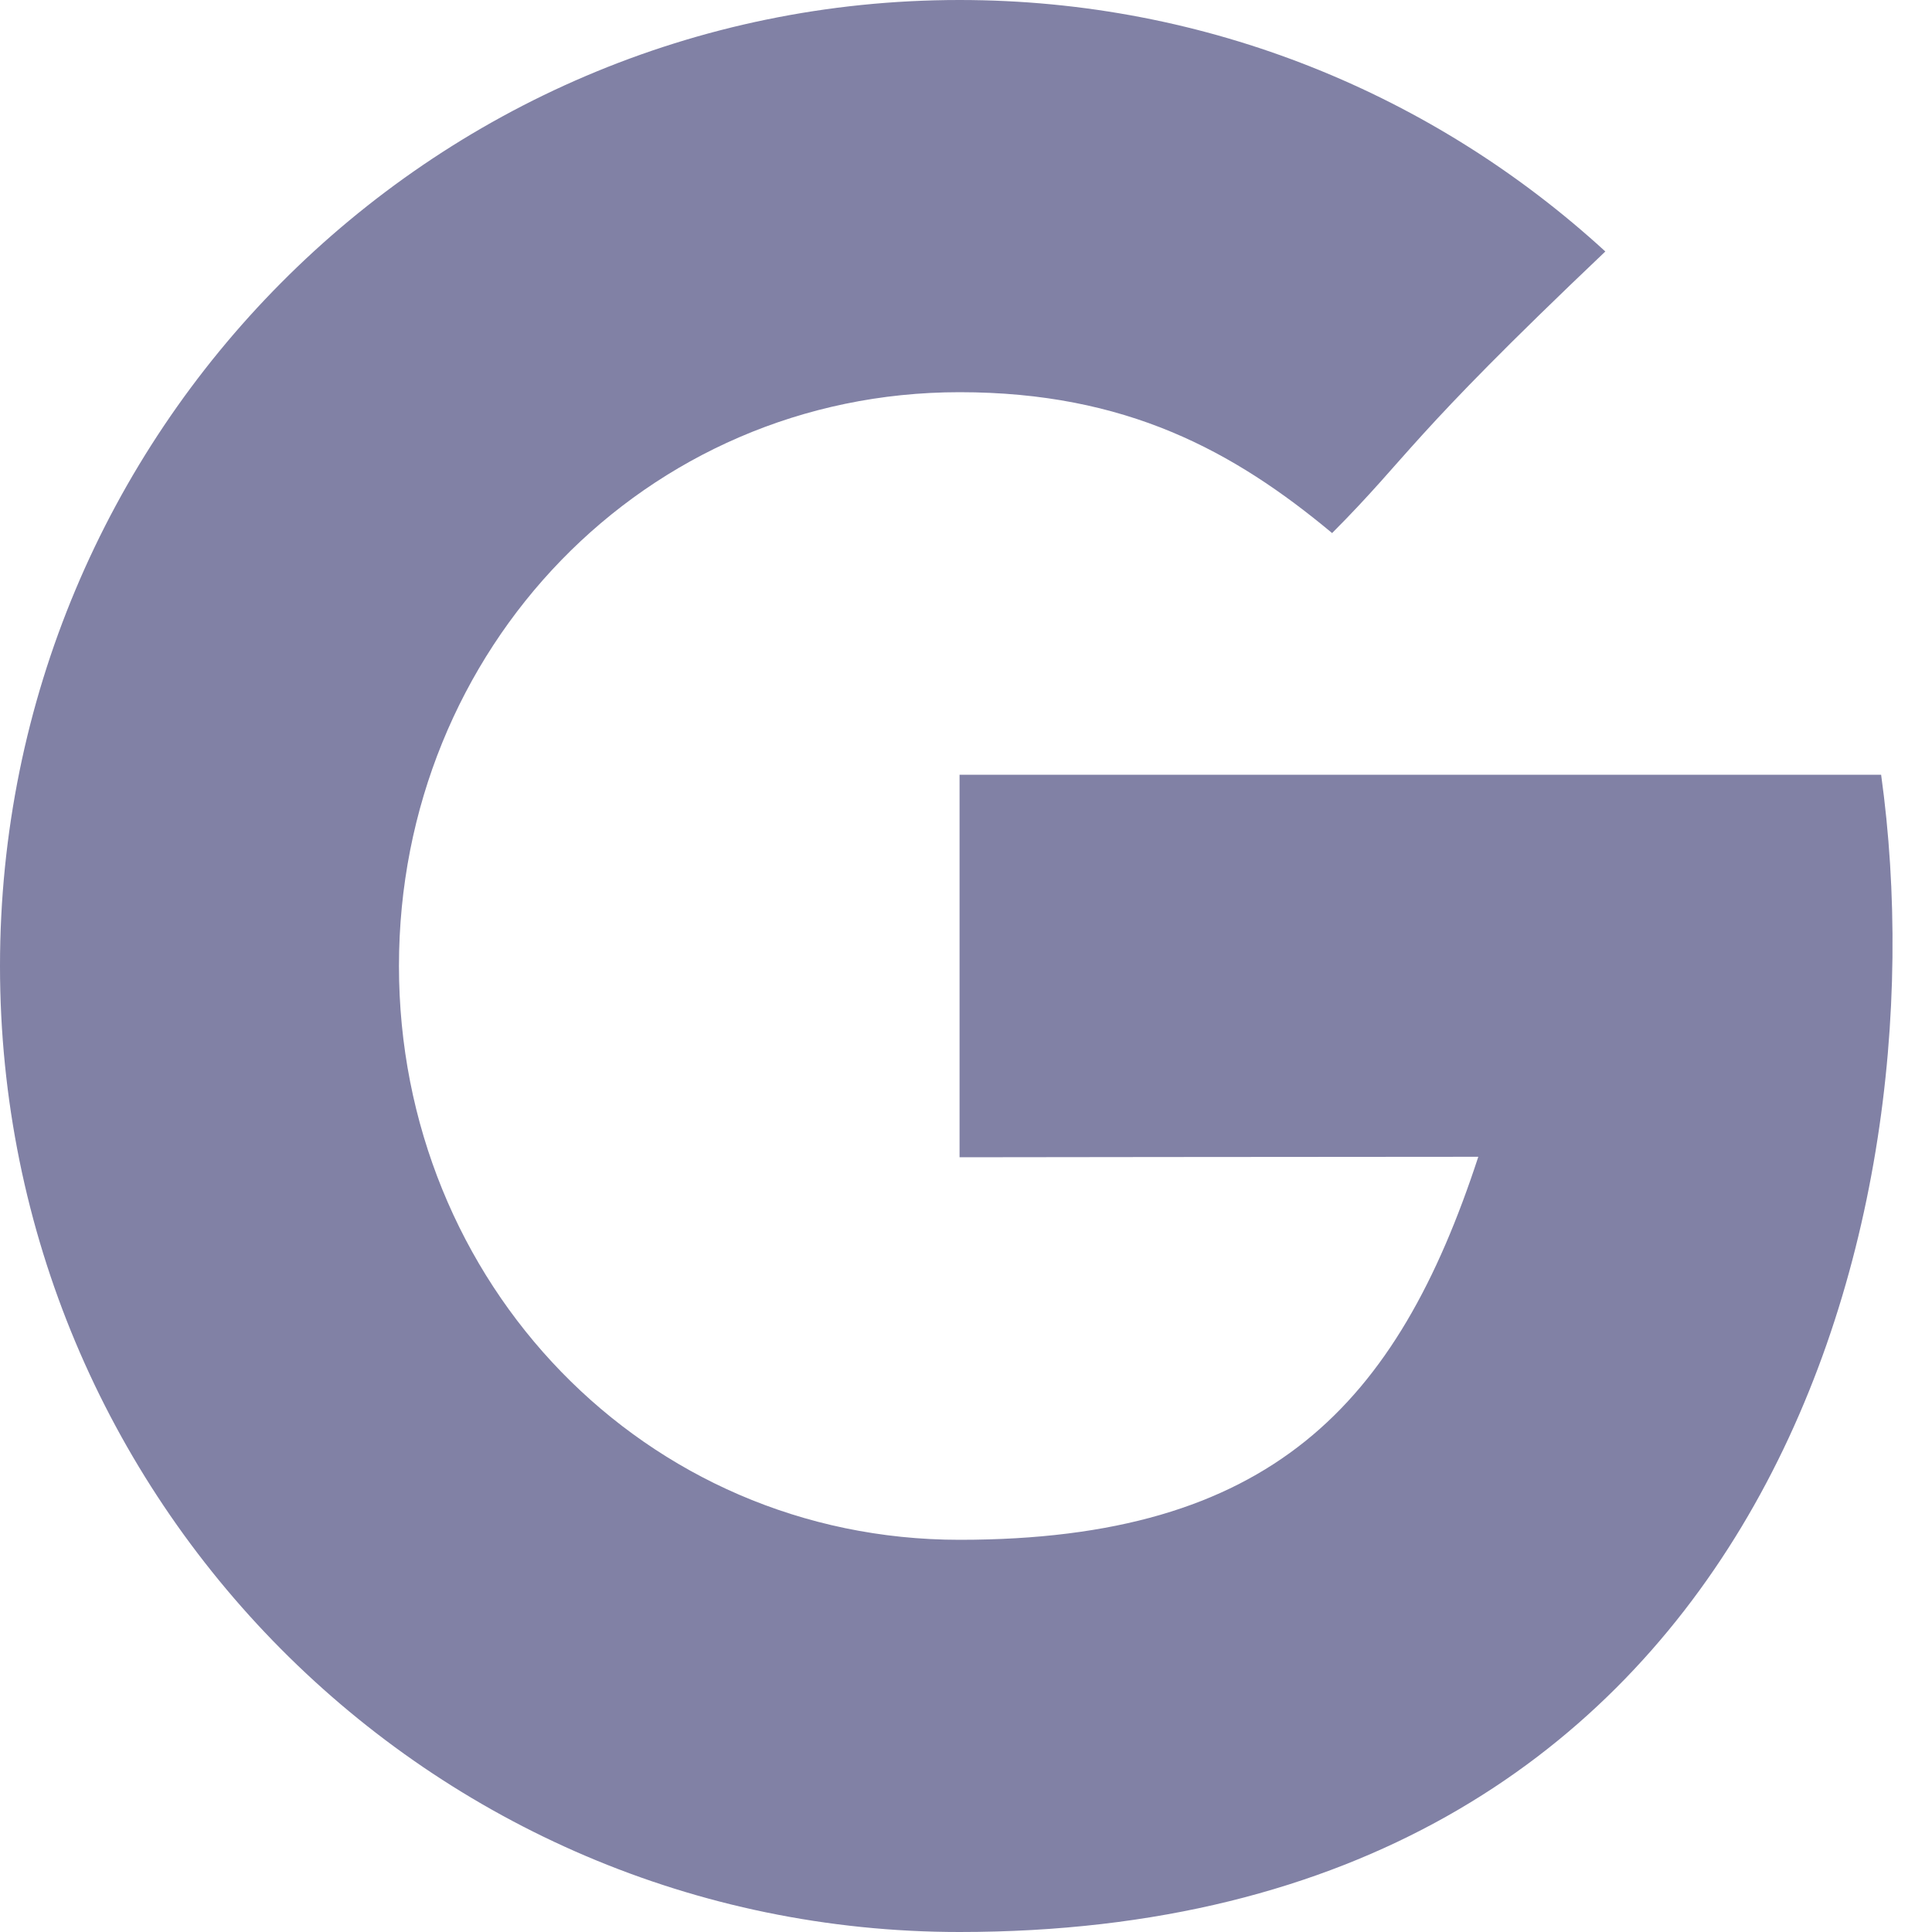
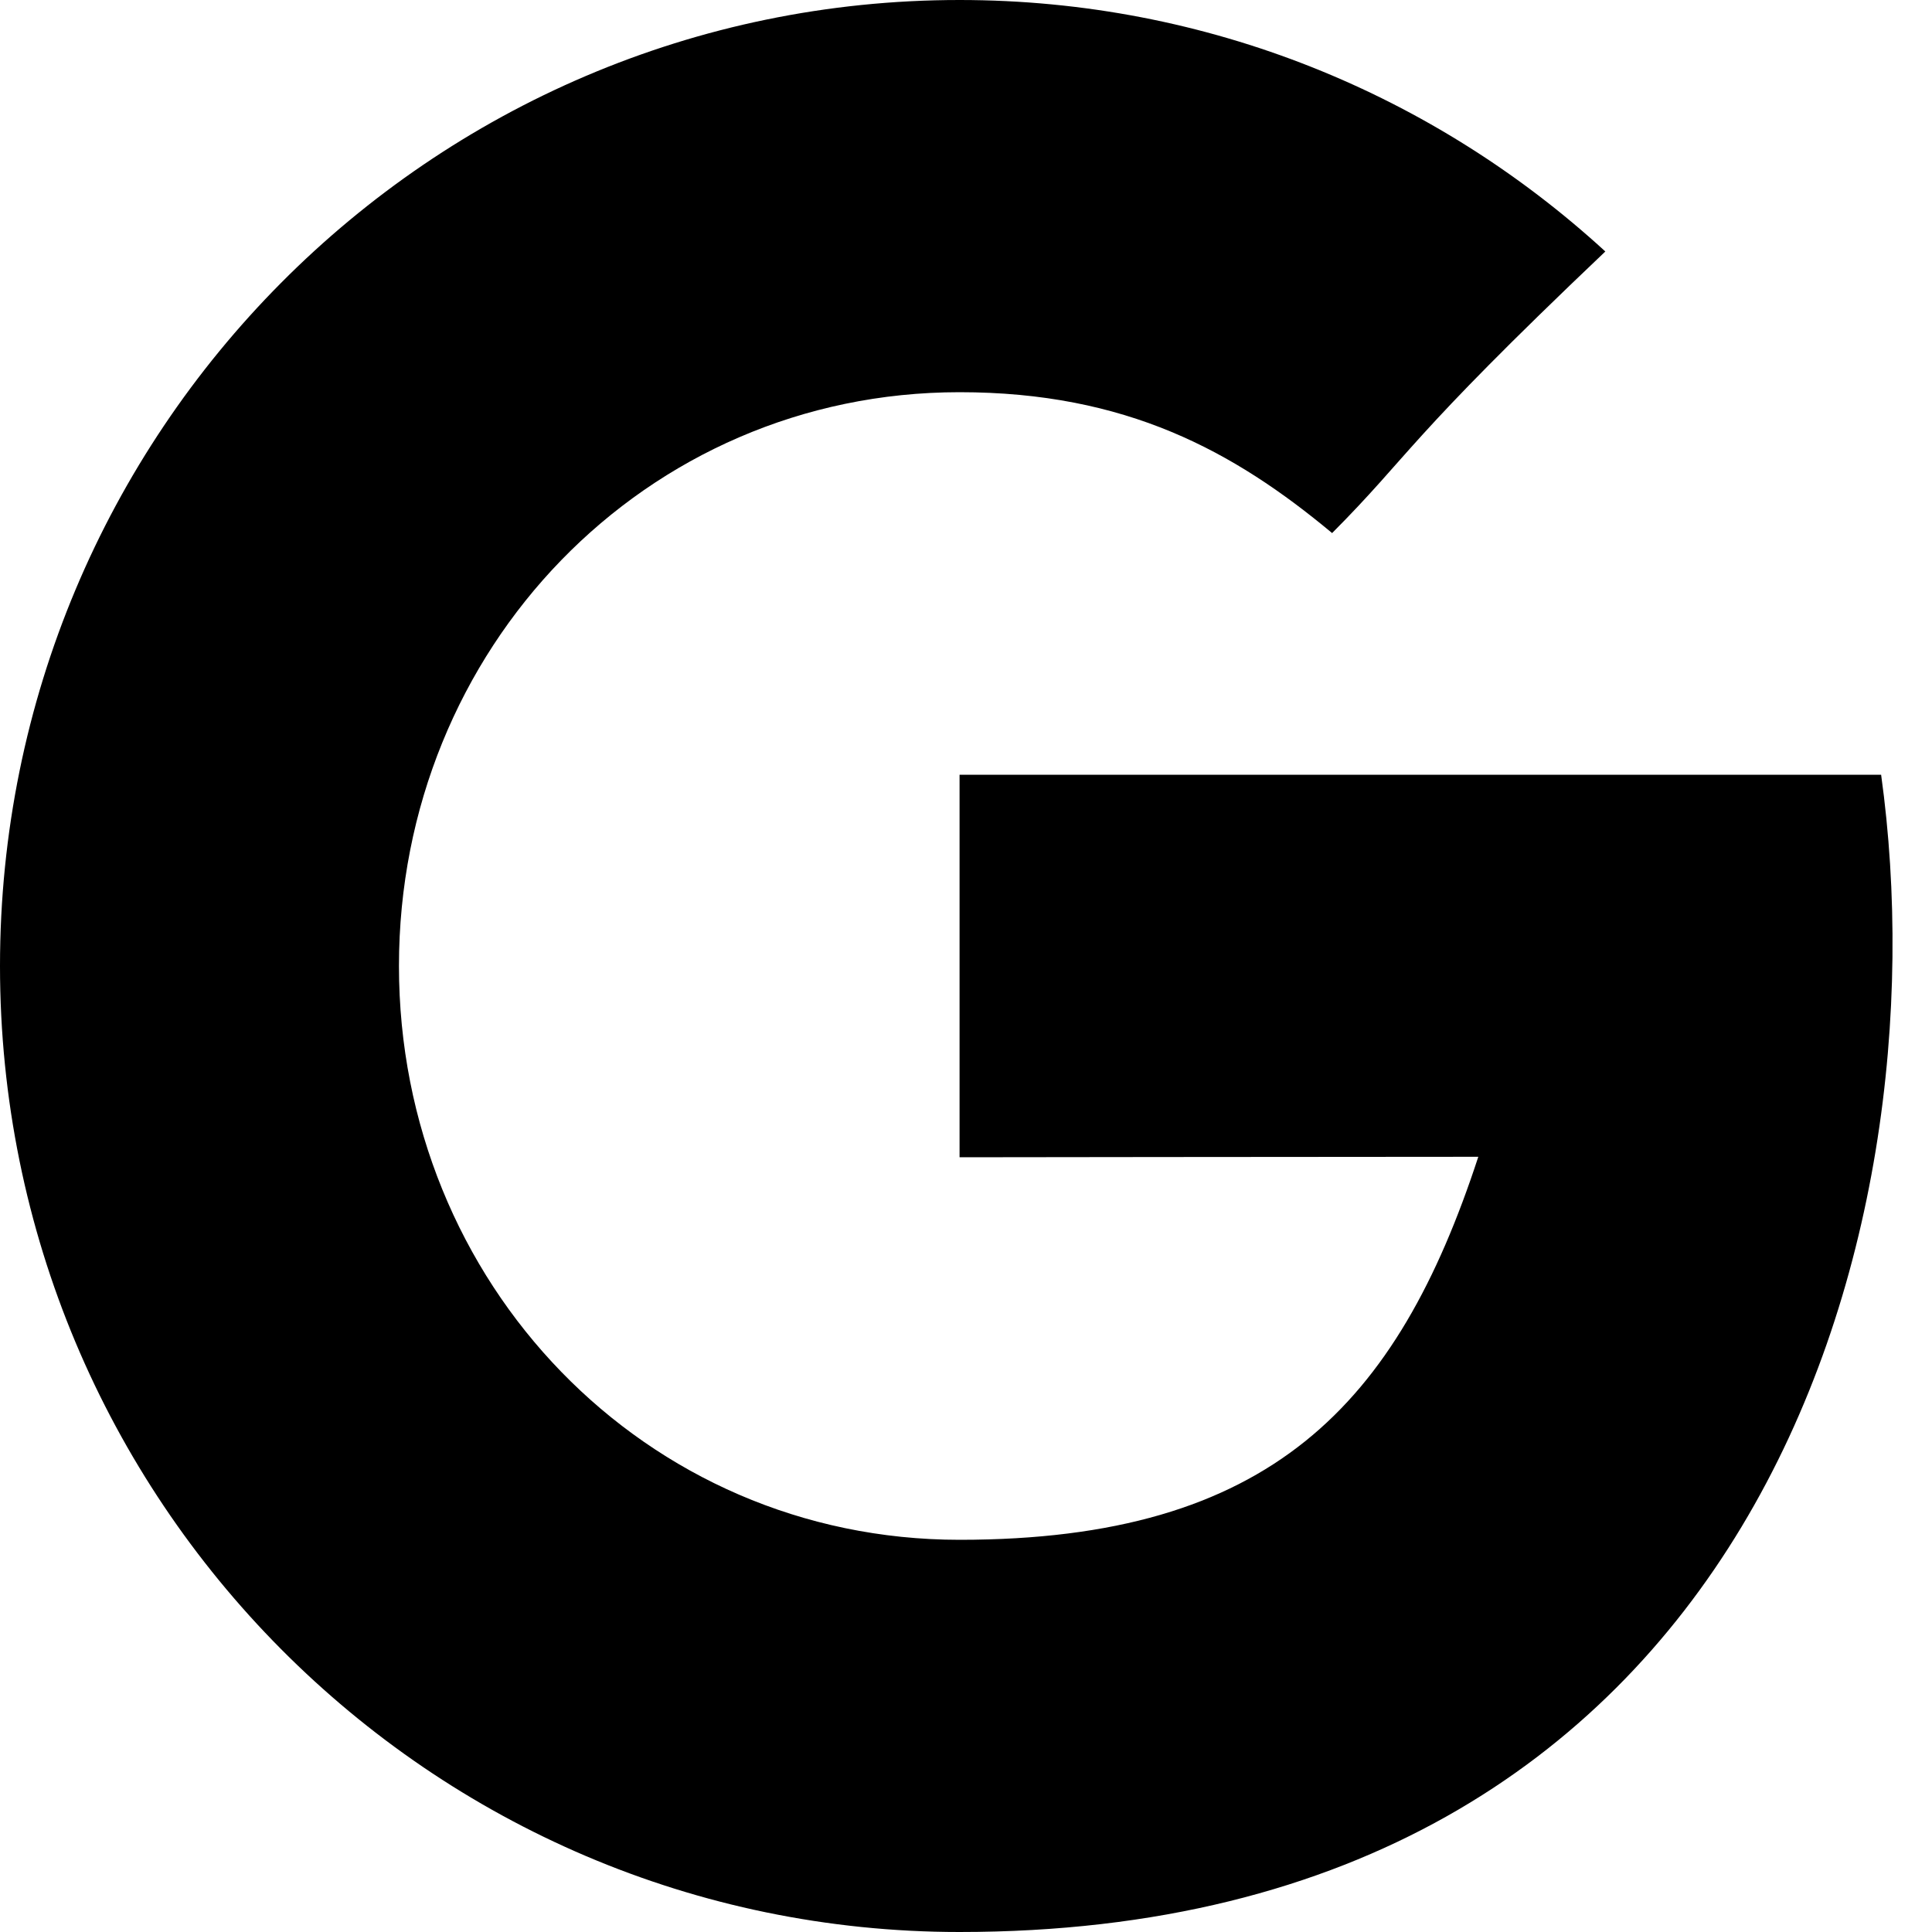
- <svg xmlns="http://www.w3.org/2000/svg" width="12" height="12" viewBox="0 0 12 12" fill="none">
-   <path d="M5.96 4.812V7.188C5.96 7.188 8.25 7.185 9.182 7.185C8.678 8.725 7.892 9.564 5.96 9.564C4.005 9.564 2.478 7.969 2.478 6C2.478 4.031 4.005 2.436 5.96 2.436C6.994 2.436 7.662 2.801 8.274 3.311C8.765 2.818 8.724 2.747 9.971 1.562C8.912 0.591 7.505 0 5.96 0C2.668 0 0 2.686 0 6C0 9.314 2.668 12 5.96 12C10.88 12 12.083 7.687 11.684 4.812H5.96Z" fill="#8181A5" />
+ <svg xmlns="http://www.w3.org/2000/svg" width="12" height="12" viewBox="0 0 12 12">
+   <path d="M5.96 4.812V7.188C5.96 7.188 8.25 7.185 9.182 7.185C8.678 8.725 7.892 9.564 5.96 9.564C4.005 9.564 2.478 7.969 2.478 6C2.478 4.031 4.005 2.436 5.96 2.436C6.994 2.436 7.662 2.801 8.274 3.311C8.765 2.818 8.724 2.747 9.971 1.562C8.912 0.591 7.505 0 5.96 0C2.668 0 0 2.686 0 6C0 9.314 2.668 12 5.96 12C10.88 12 12.083 7.687 11.684 4.812H5.96Z" />
</svg>
